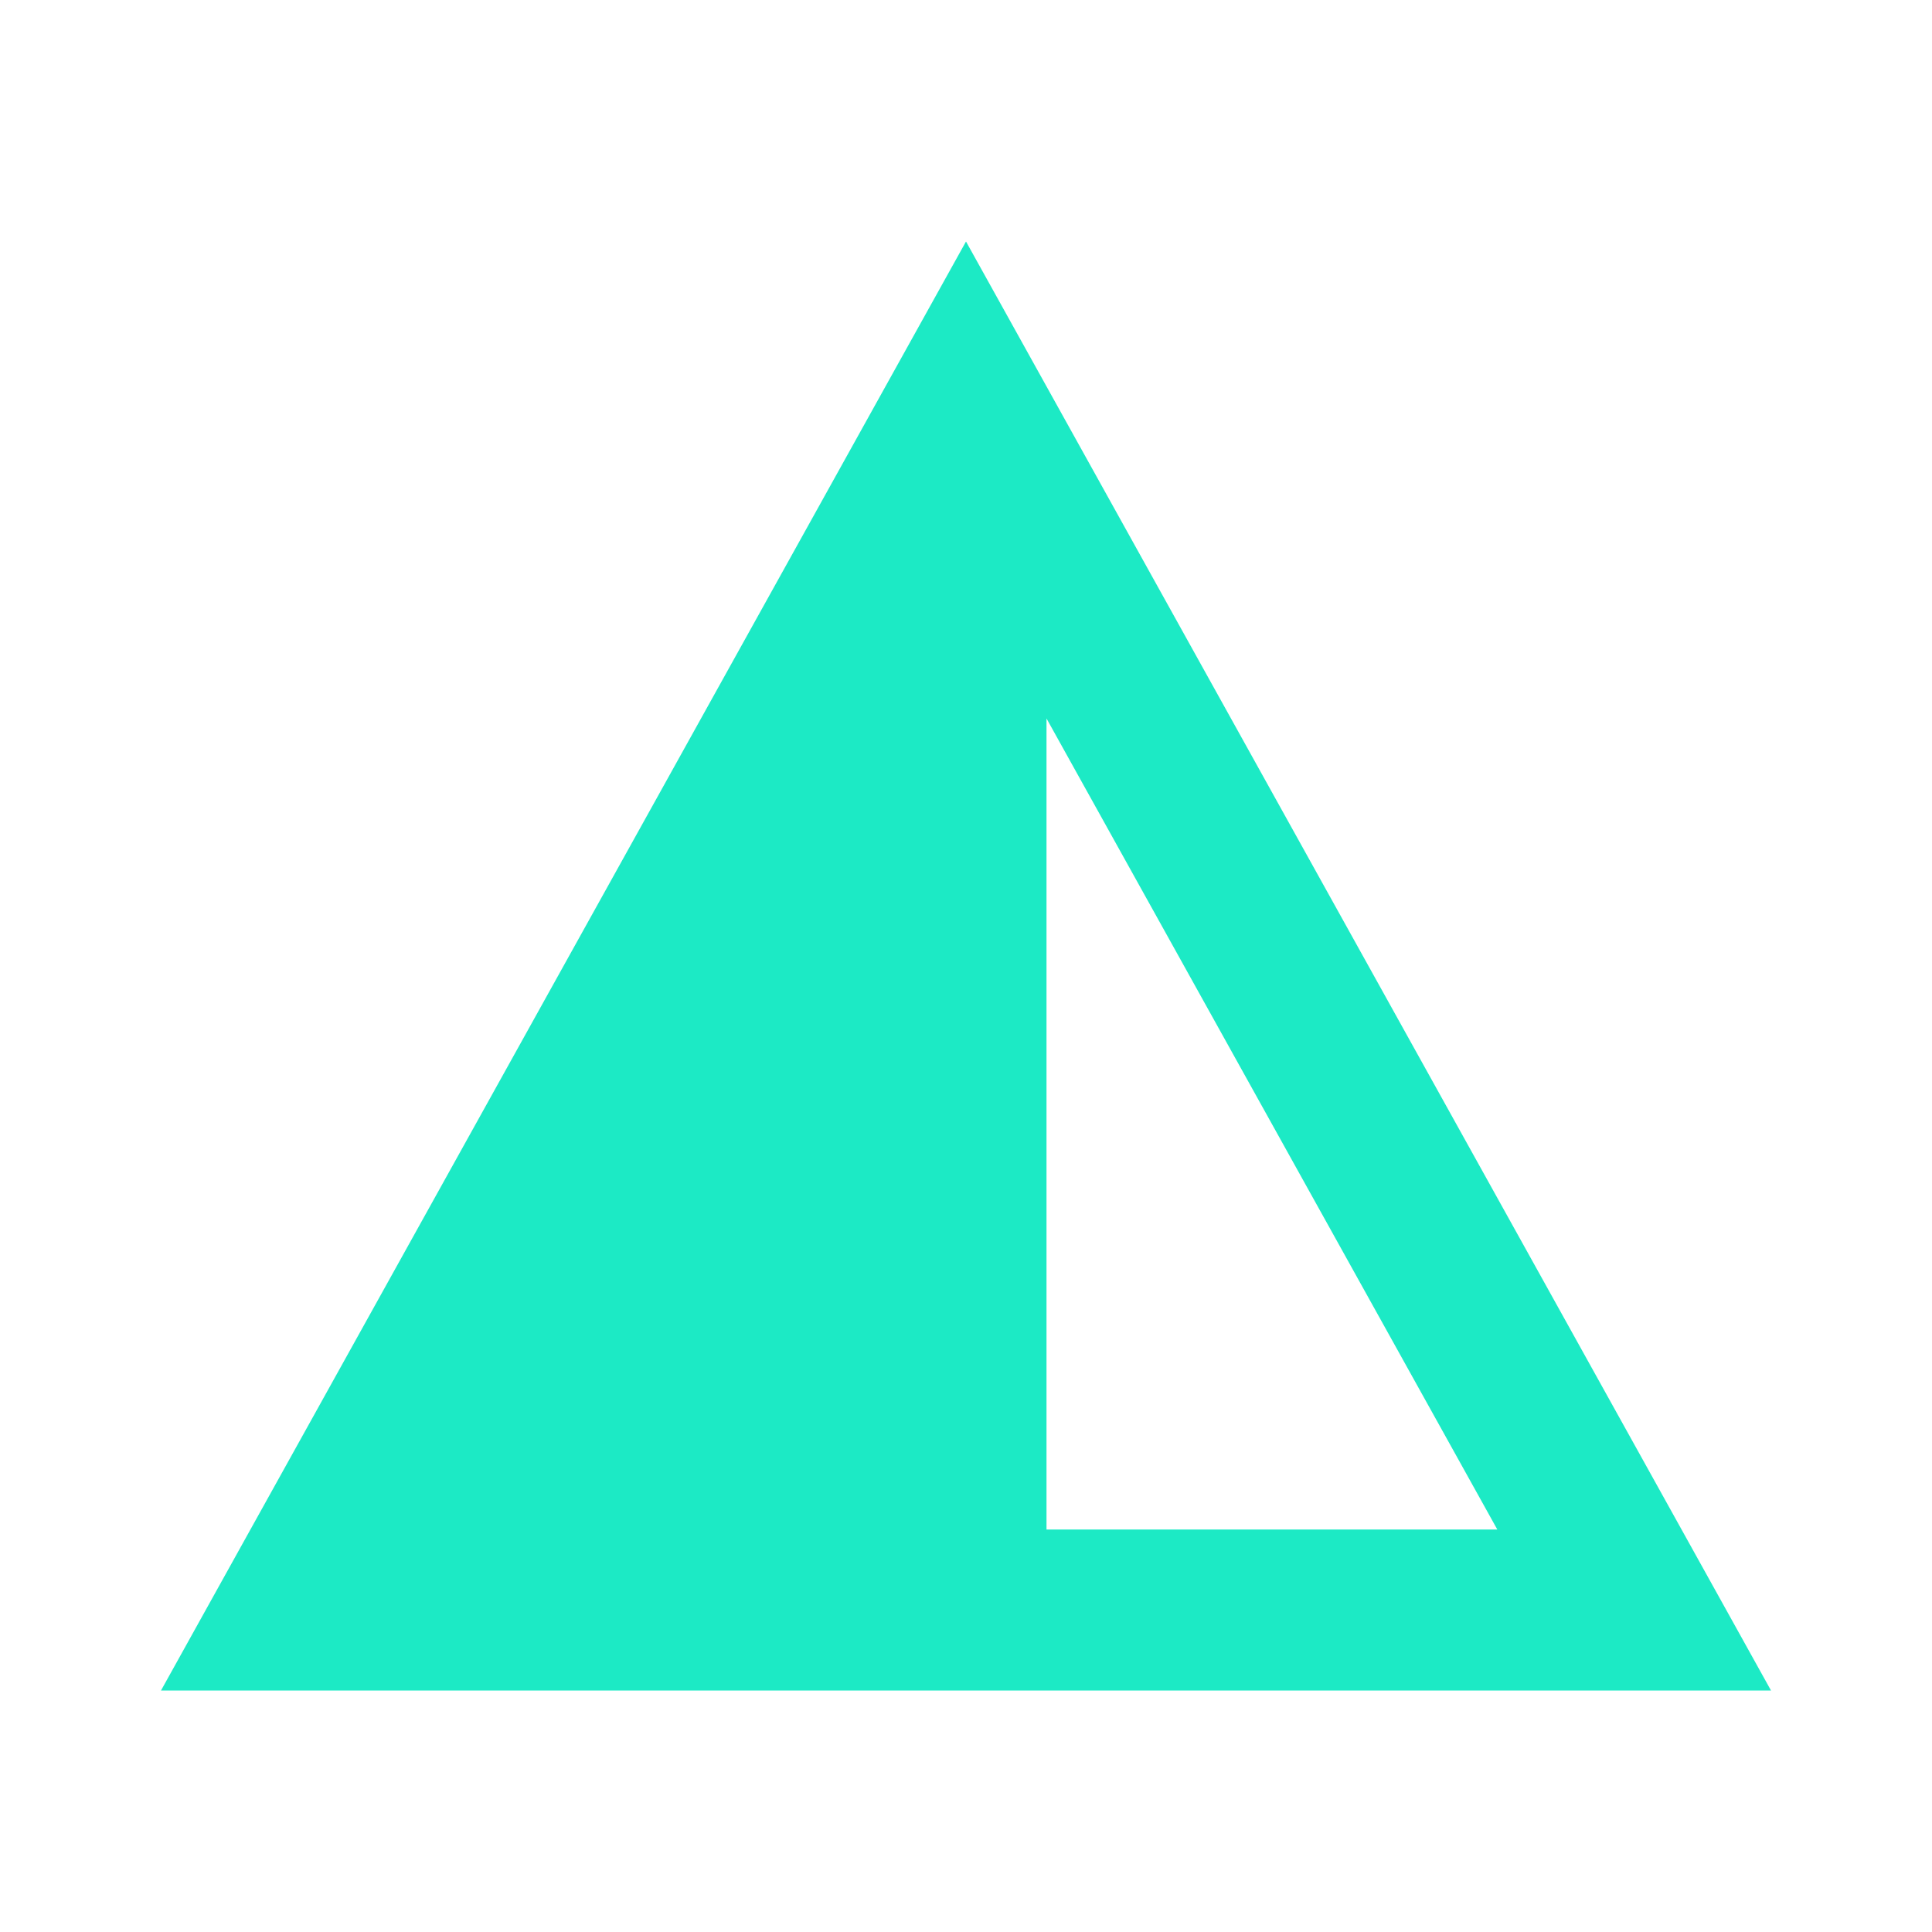
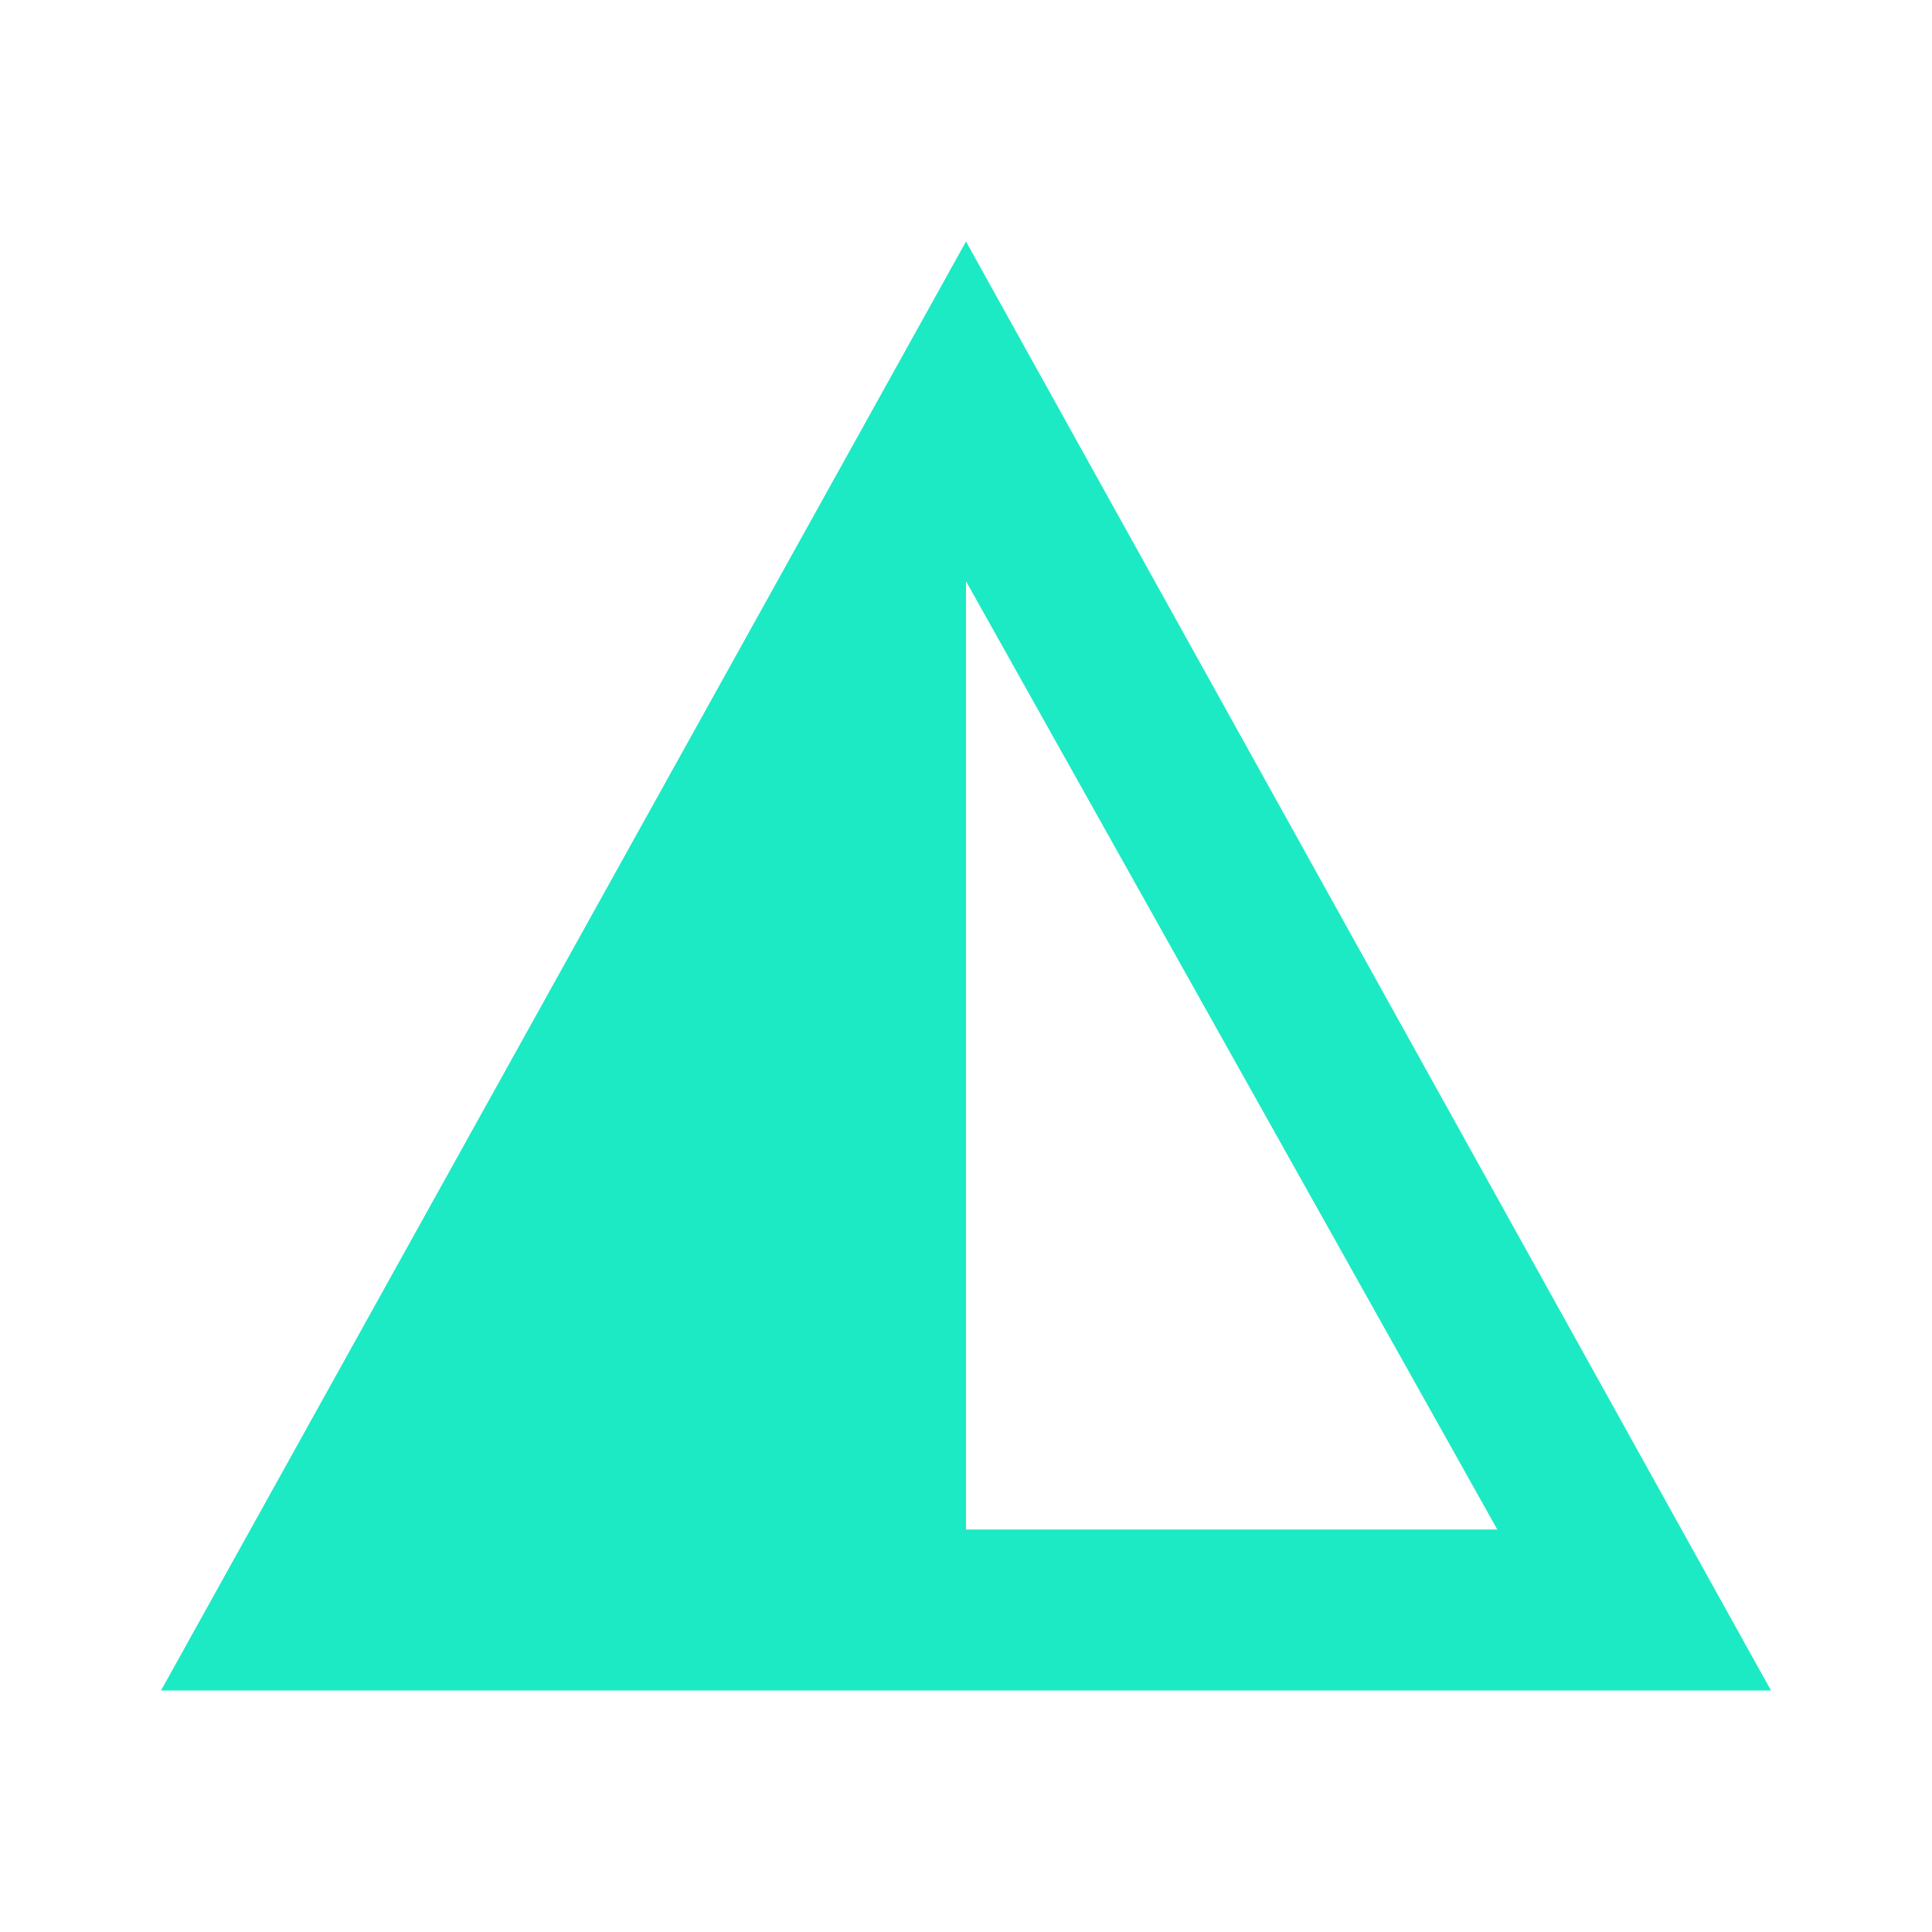
<svg xmlns="http://www.w3.org/2000/svg" width="24" height="24" viewBox="0 0 24 24" fill="none">
  <mask id="mask0_269_1540" style="mask-type:alpha" maskUnits="userSpaceOnUse" x="0" y="0" width="24" height="24">
    <rect width="24" height="24" fill="#D9D9D9" />
  </mask>
  <g mask="url(#mask0_269_1540)">
-     <path d="M2 21L12 3L22 21H2ZM13 19H18.6L13 8.925V19Z" fill="#1CEAC5" />
+     <path d="M2 21L12 3L22 21H2ZM12 19H18.6L12 7.22V19Z" fill="#1CEAC5" />
  </g>
</svg>
